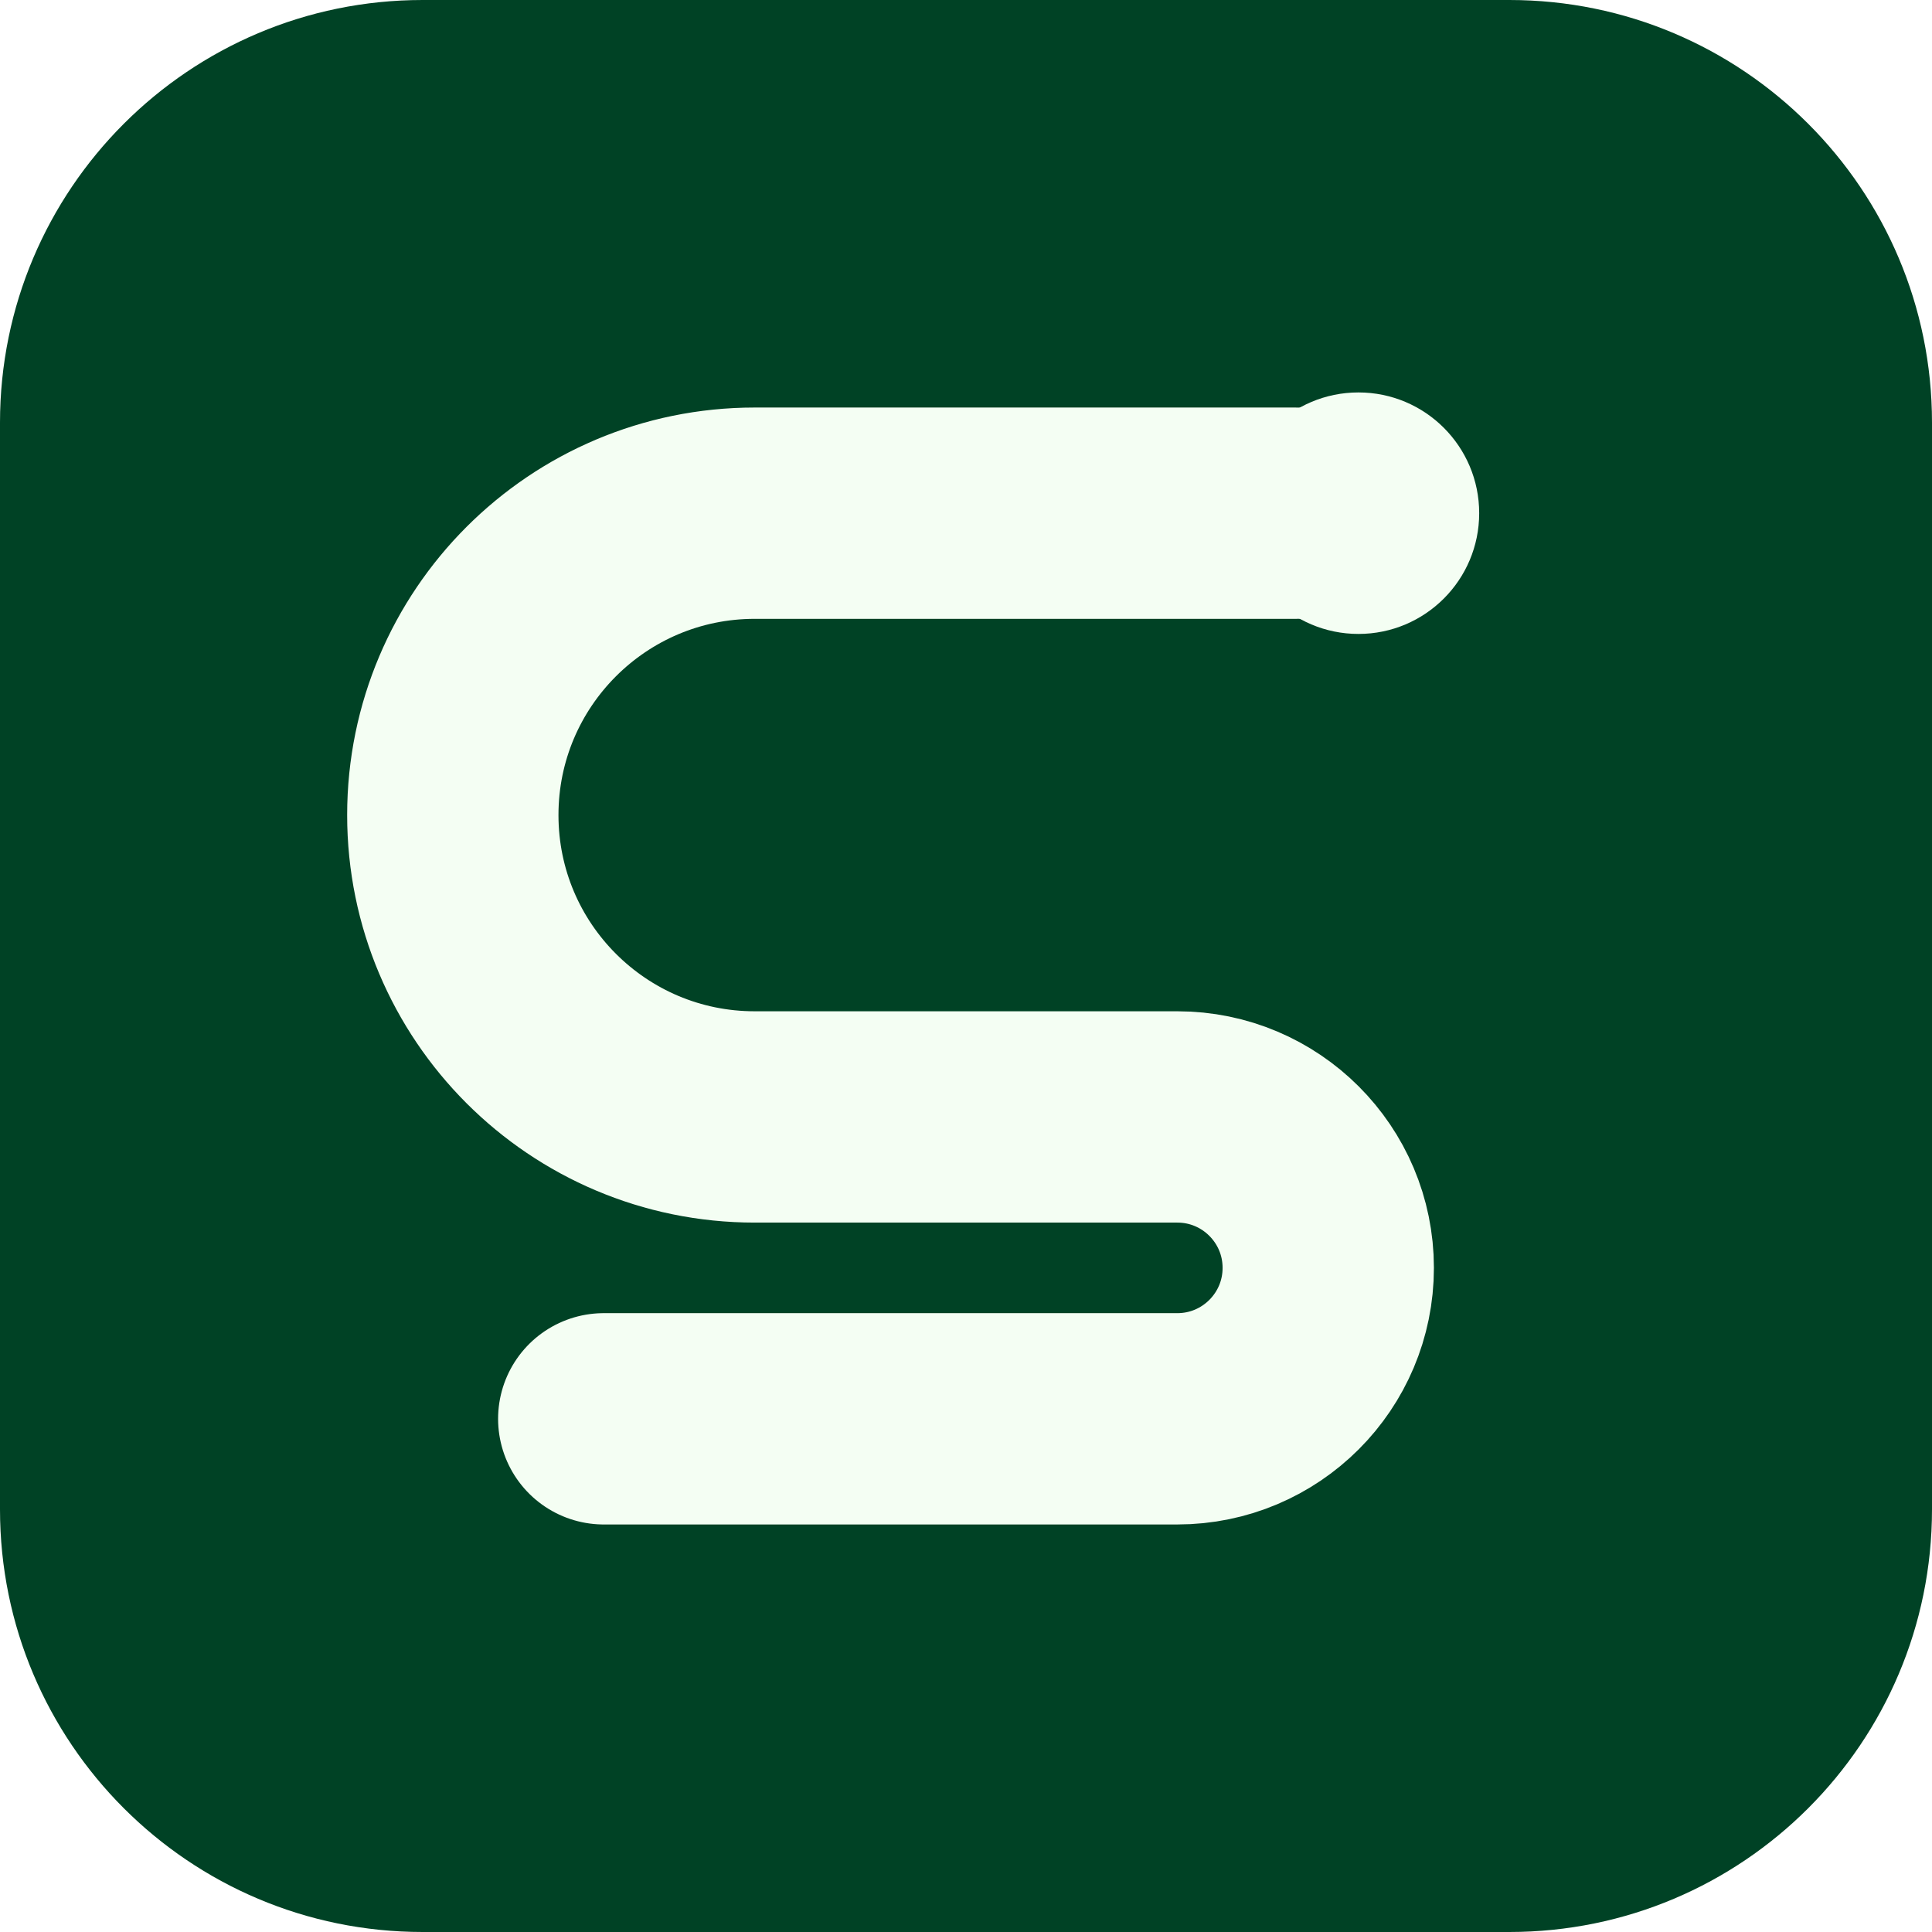
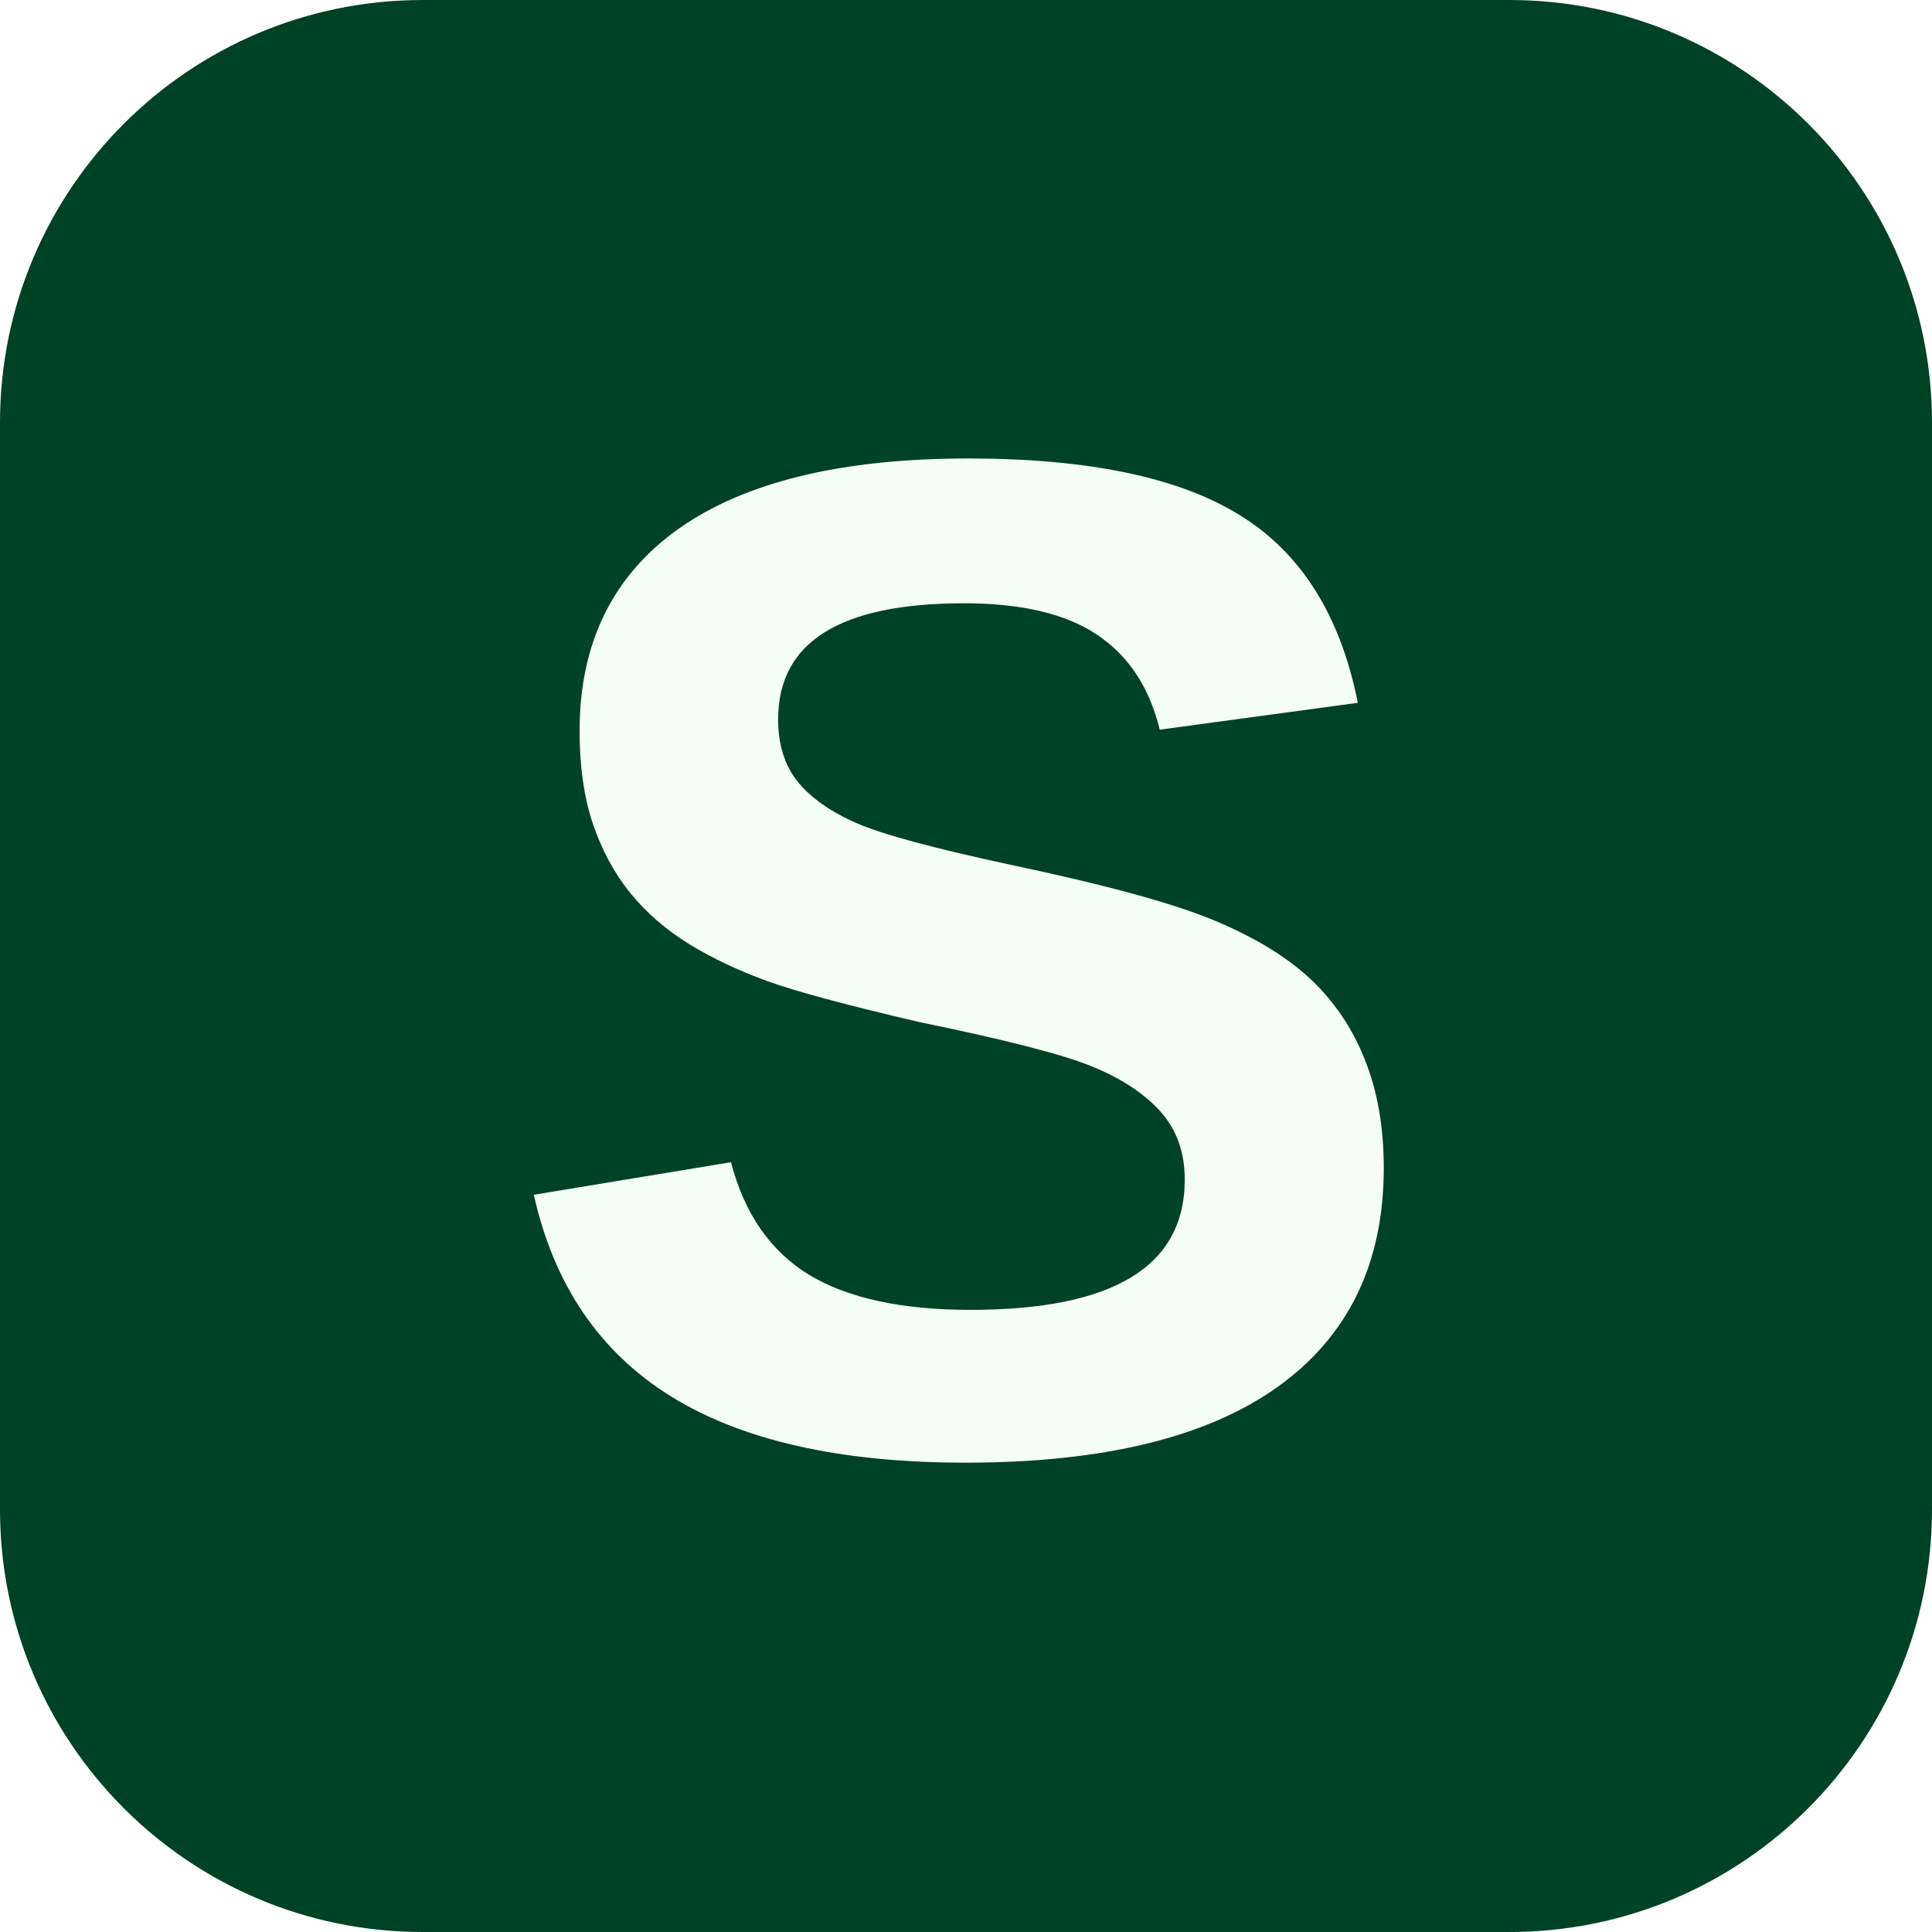
<svg xmlns="http://www.w3.org/2000/svg" viewBox="0 0 64 64">
  <rect width="64" height="64" rx="14" fill="#004225" />
-   <path d="M43 17H25a10 10 0 0 0 0 20h14a5 5 0 0 1 0 10H20" fill="none" stroke="#F4FEF3" stroke-width="7" stroke-linecap="round" stroke-linejoin="round" />
-   <circle cx="45" cy="17" r="4" fill="#F4FEF3" />
+   <text x="32" y="48" text-anchor="middle" font-family="Arial, Helvetica, sans-serif" font-size="47" font-weight="700" fill="#F4FEF3">S</text>
</svg>
